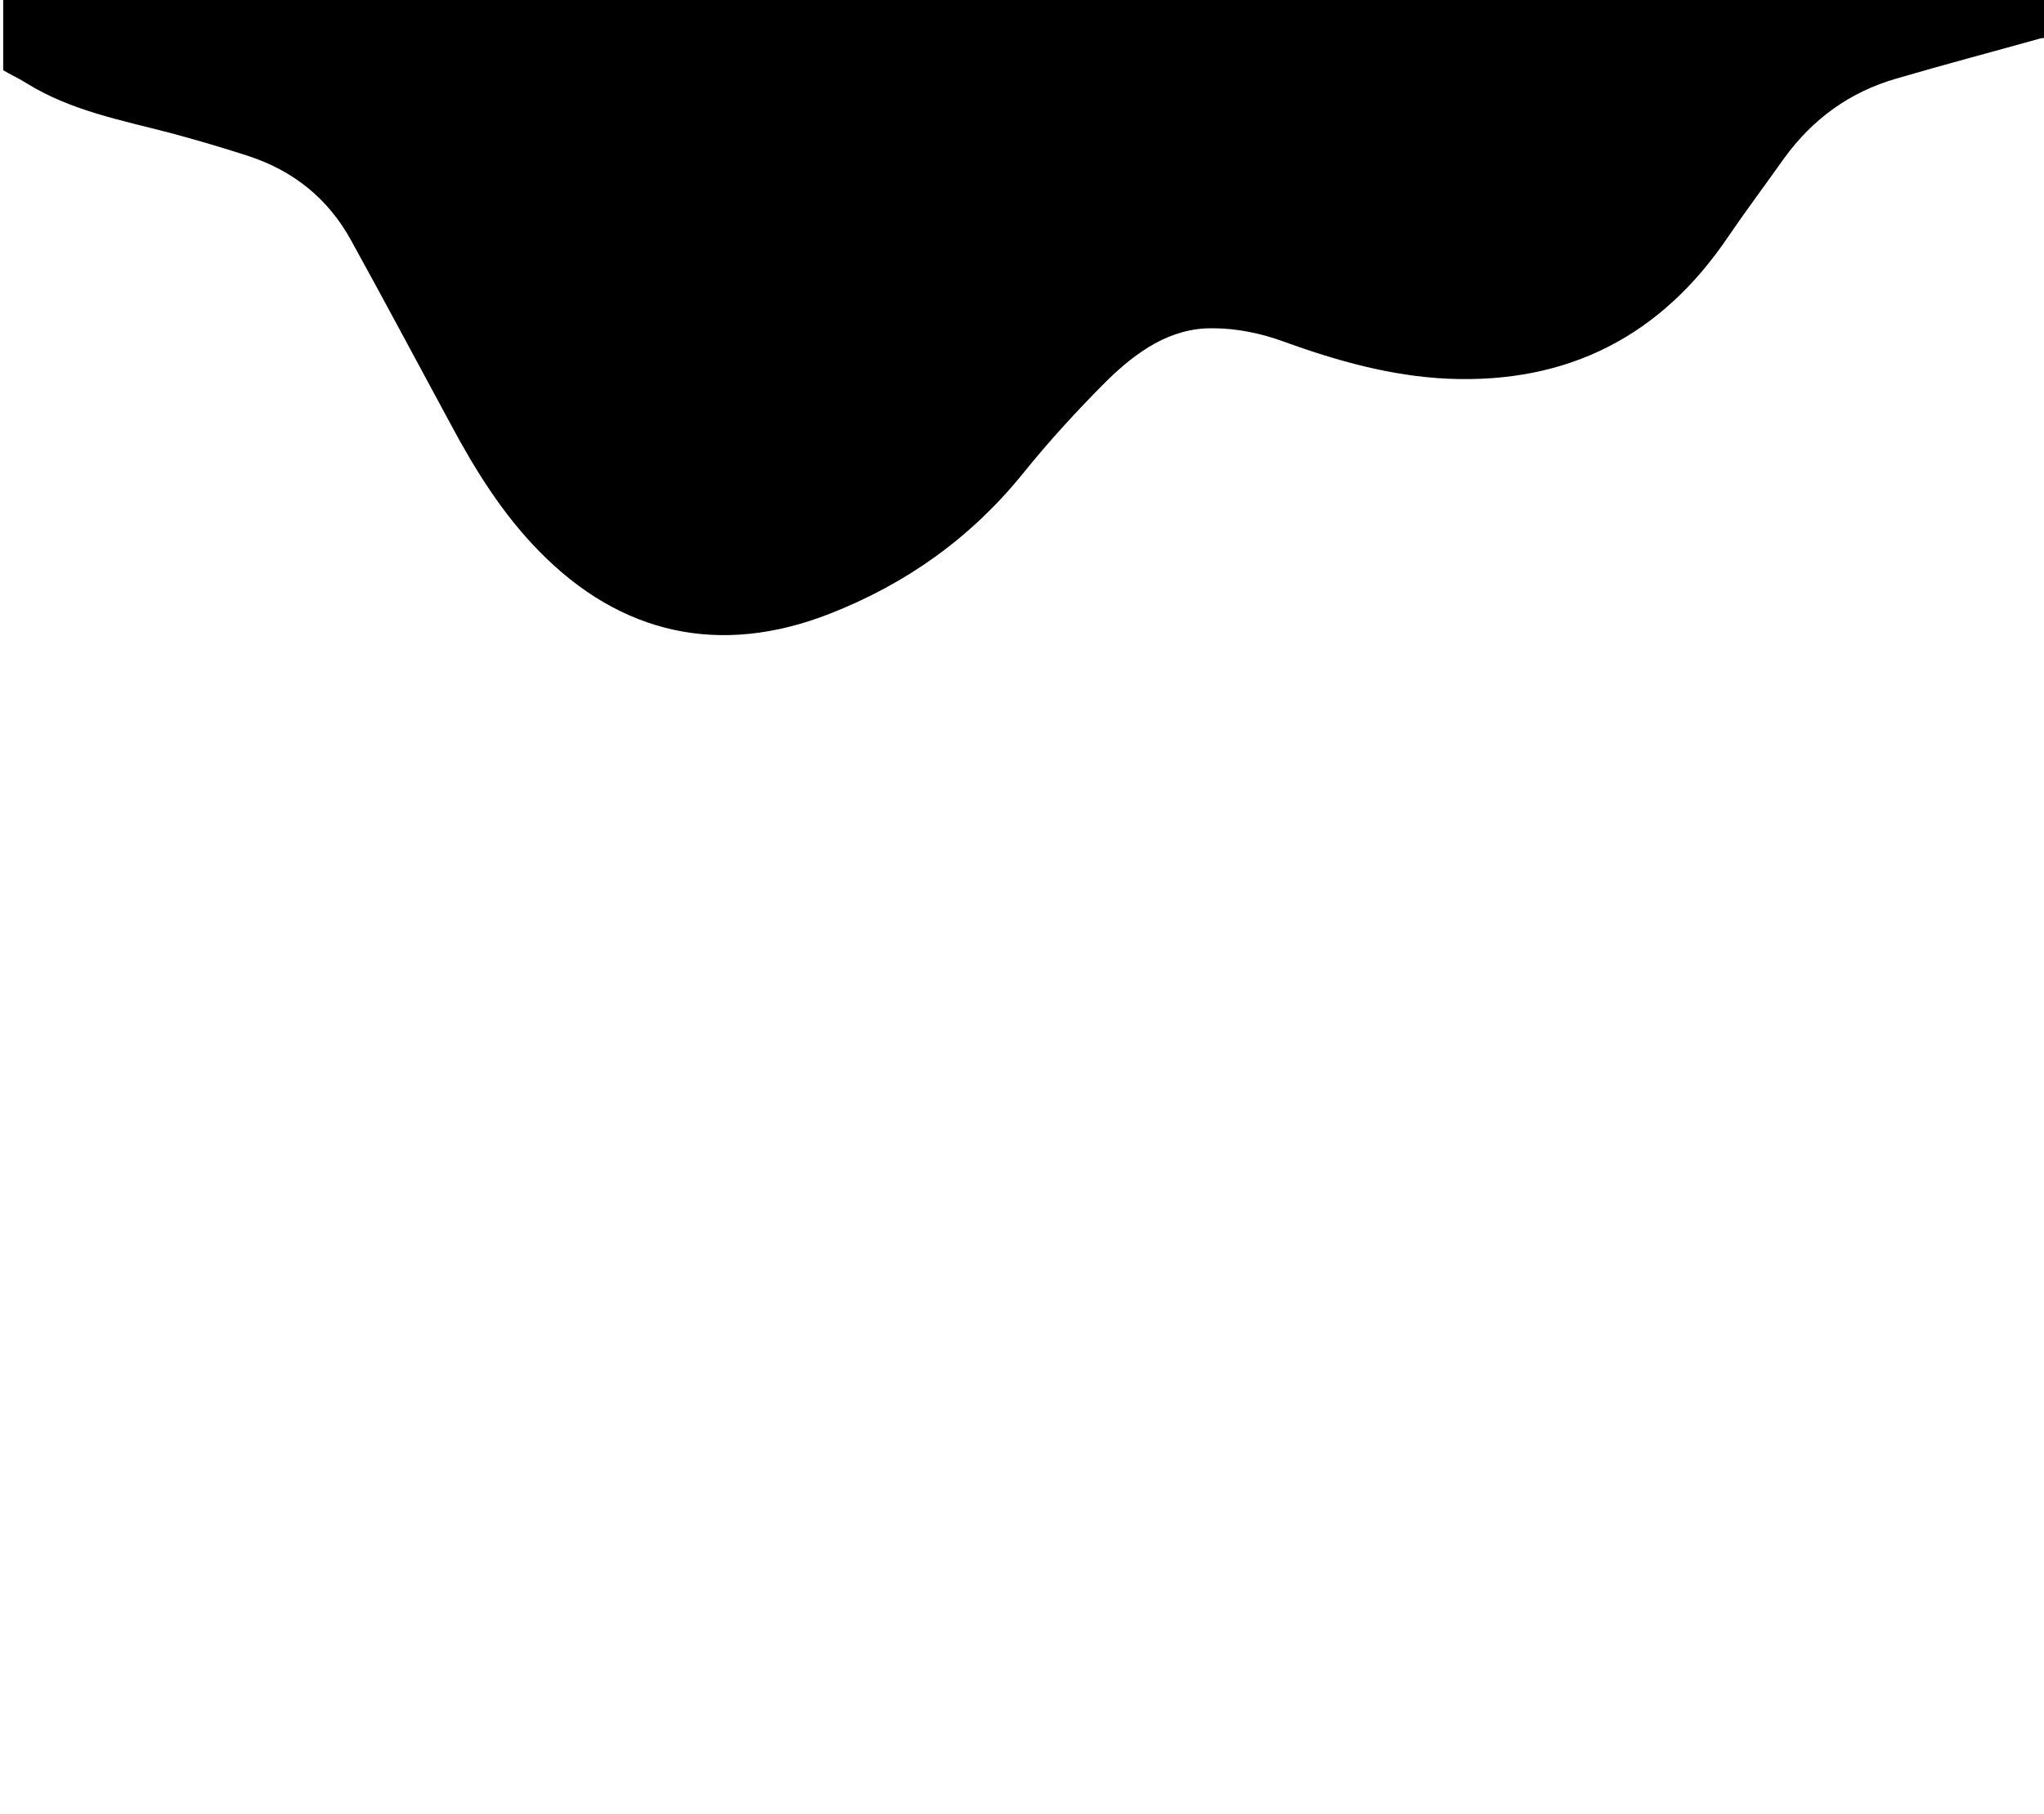
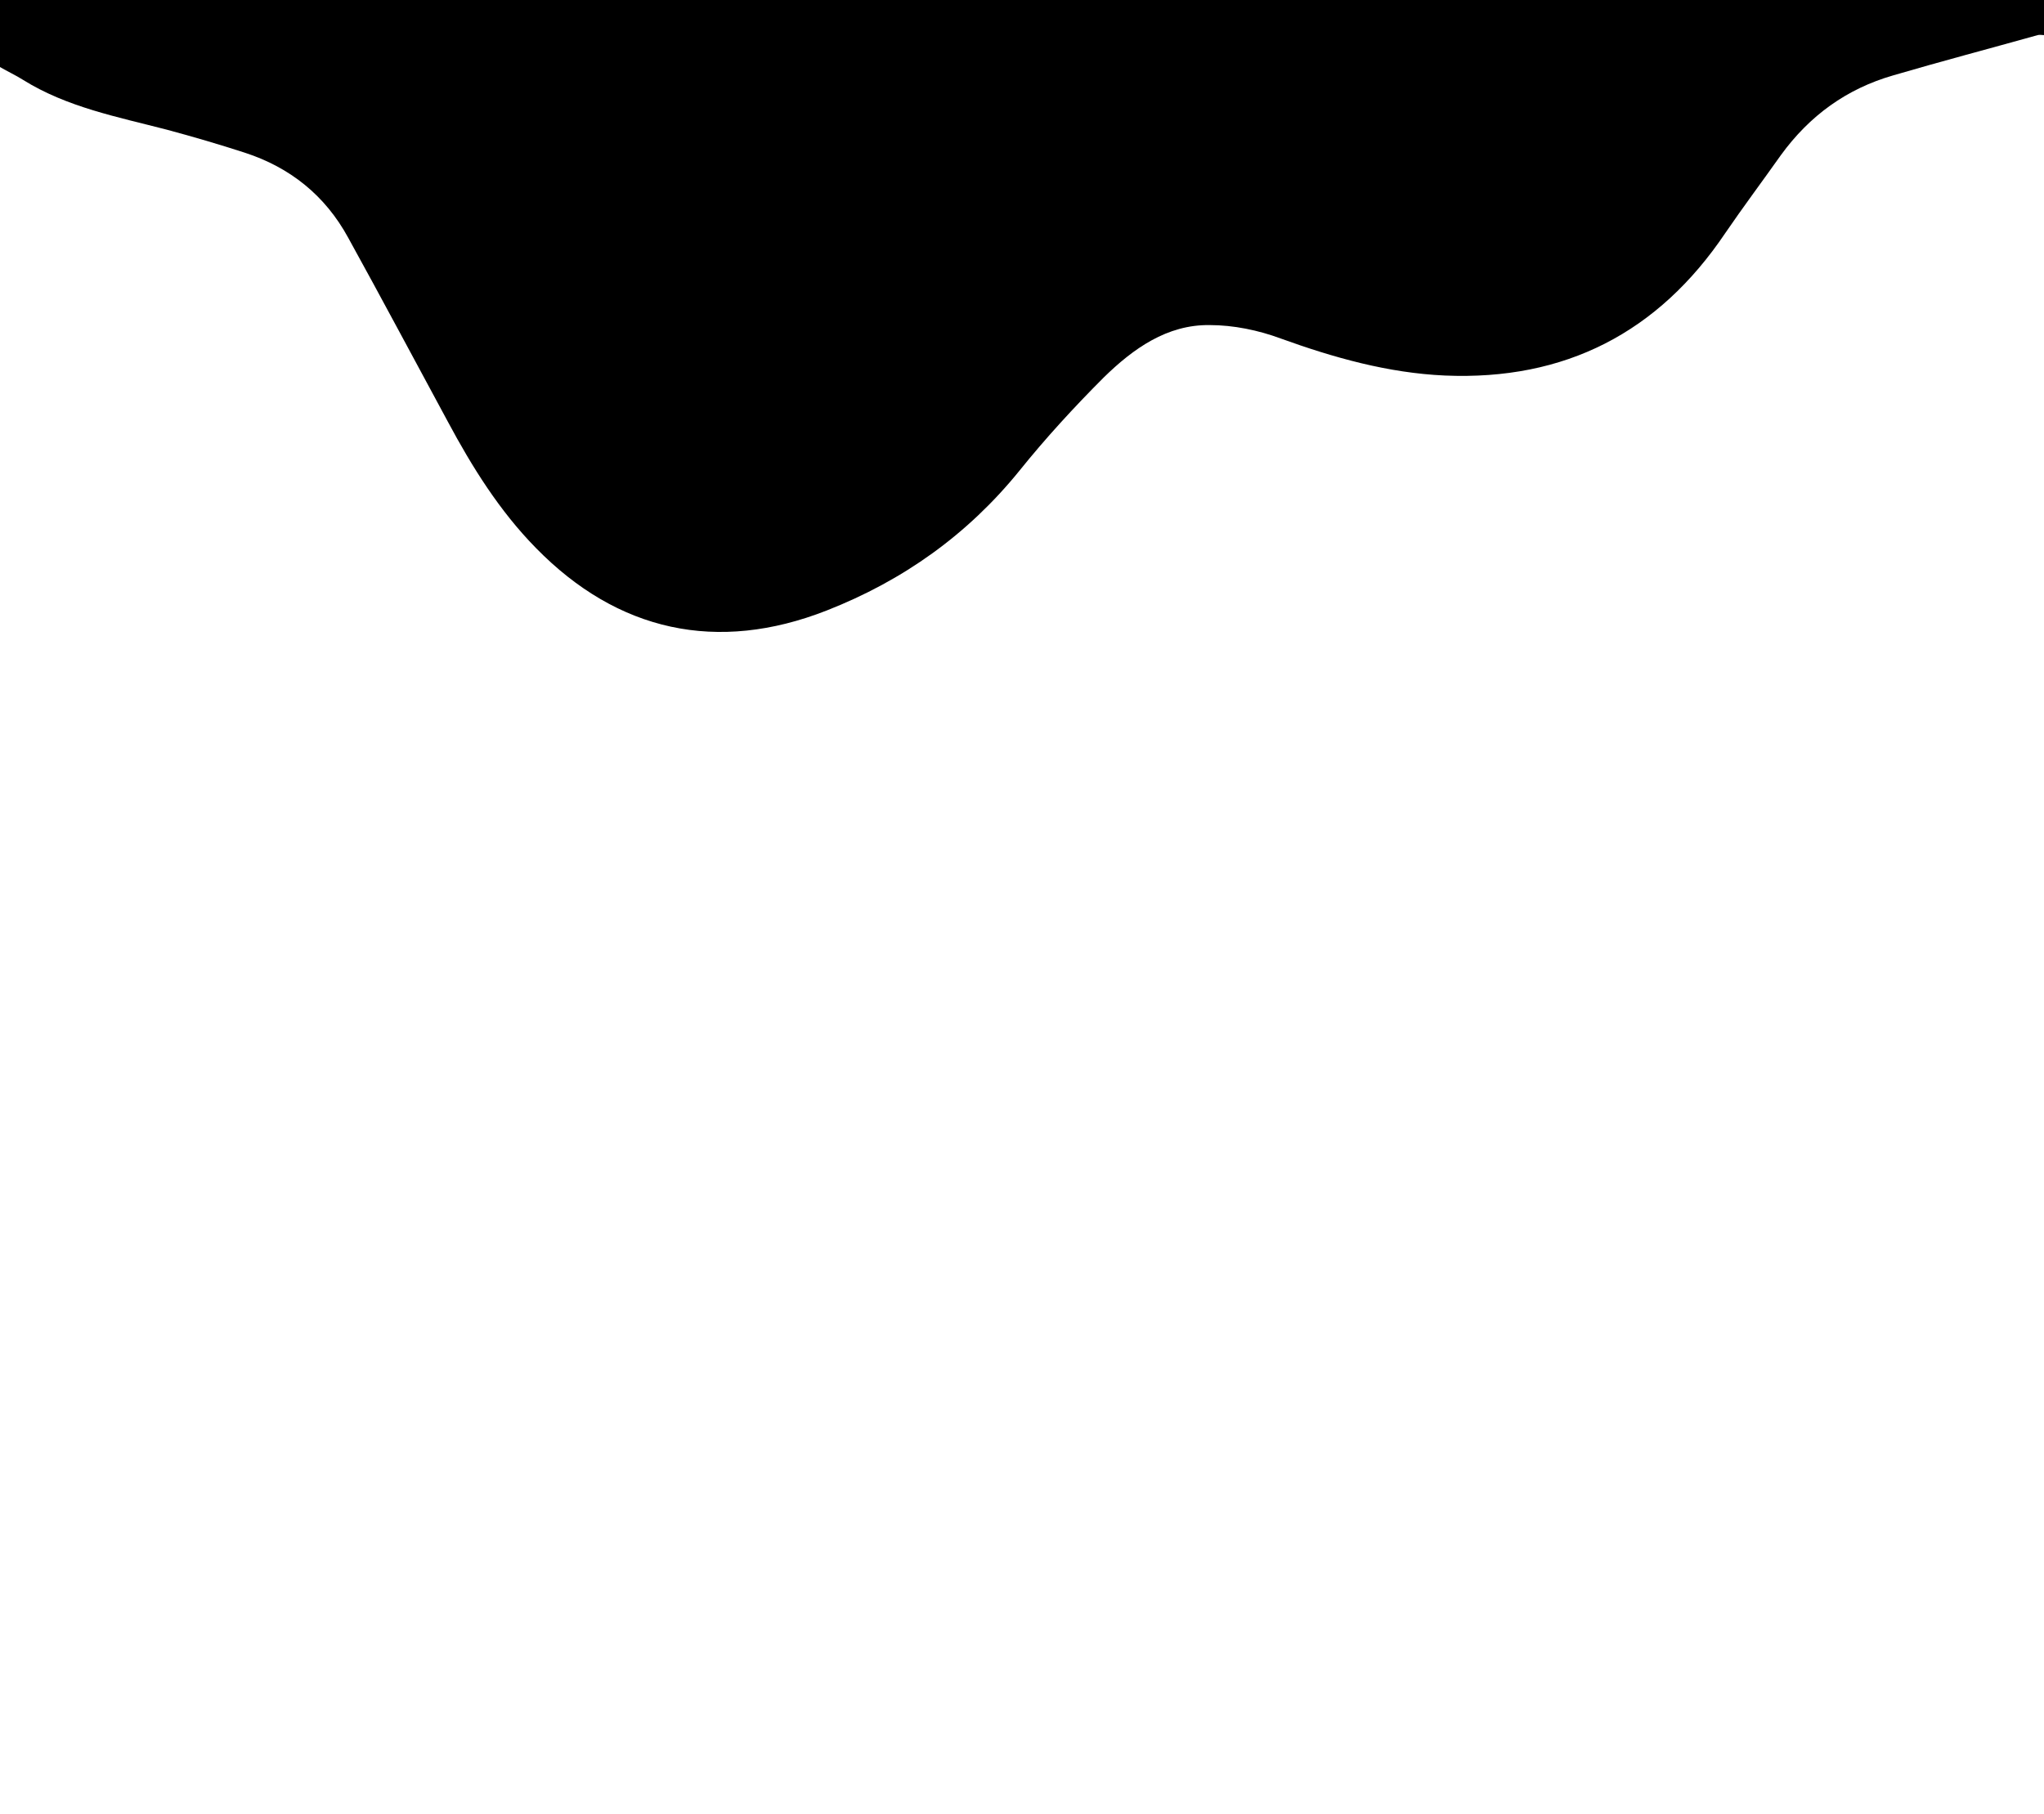
- <svg xmlns="http://www.w3.org/2000/svg" version="1.1" id="Calque_1" x="0px" y="0px" width="320px" height="284px" viewBox="0 0 320 284" enable-background="new 0 0 320 284" xml:space="preserve">
+ <svg xmlns="http://www.w3.org/2000/svg" version="1.1" id="Calque_1" x="0px" y="0px" viewBox="0 0 320 284" enable-background="new 0 0 320 284" xml:space="preserve">
  <g>
-     <path d="M0.5,11c0-3.8,0-7.7,0-11.5c106.7,0,213.3,0,320,0c0,2.2,0,4.3,0,6.5c-0.3,0-0.7-0.1-1,0c-7.5,2.1-15.1,4.1-22.6,6.3   c-7.3,2.1-13.1,6.3-17.6,12.5c-2.9,4.1-5.9,8.1-8.7,12.2c-10.5,15.6-25.1,23.1-43.9,22.3c-8.9-0.4-17.4-2.8-25.7-5.8   c-3.5-1.3-7.4-2.1-11.1-2.1c-6.7-0.1-12,3.7-16.6,8.2c-4.6,4.6-9.1,9.5-13.2,14.6c-8.1,10-18.2,17.2-30.2,21.9   c-17.1,6.7-32.7,3.3-45.5-9.8c-5.7-5.8-10-12.7-13.8-19.8c-5.2-9.6-10.3-19.2-15.6-28.8c-3.6-6.6-9.1-11-16.2-13.3   c-4-1.3-8.1-2.5-12.2-3.6c-7.7-2-15.6-3.5-22.5-7.8C3,12.3,1.7,11.7,0.5,11z" />
+     <path d="M0,10.5C0,6.7,0,2.8,0-1c106.7,0,213.3,0,320,0c0,2.2,0,4.3,0,6.5c-0.3,0-0.7-0.1-1,0c-7.5,2.1-15.1,4.1-22.6,6.3   c-7.3,2.1-13.1,6.3-17.6,12.5c-2.9,4.1-5.9,8.1-8.7,12.2c-10.5,15.6-25.1,23.1-43.9,22.3c-8.9-0.4-17.4-2.8-25.7-5.8   c-3.5-1.3-7.4-2.1-11.1-2.1c-6.7-0.1-12,3.7-16.6,8.2c-4.6,4.6-9.1,9.5-13.2,14.6c-8.1,10-18.2,17.2-30.2,21.9   c-17.1,6.7-32.7,3.3-45.5-9.8C78.2,80,73.9,73.1,70.1,66c-5.2-9.6-10.3-19.2-15.6-28.8c-3.6-6.6-9.1-11-16.2-13.3   c-4-1.3-8.1-2.5-12.2-3.6c-7.7-2-15.6-3.5-22.5-7.8C2.5,11.8,1.2,11.2,0,10.5z" />
  </g>
</svg>
